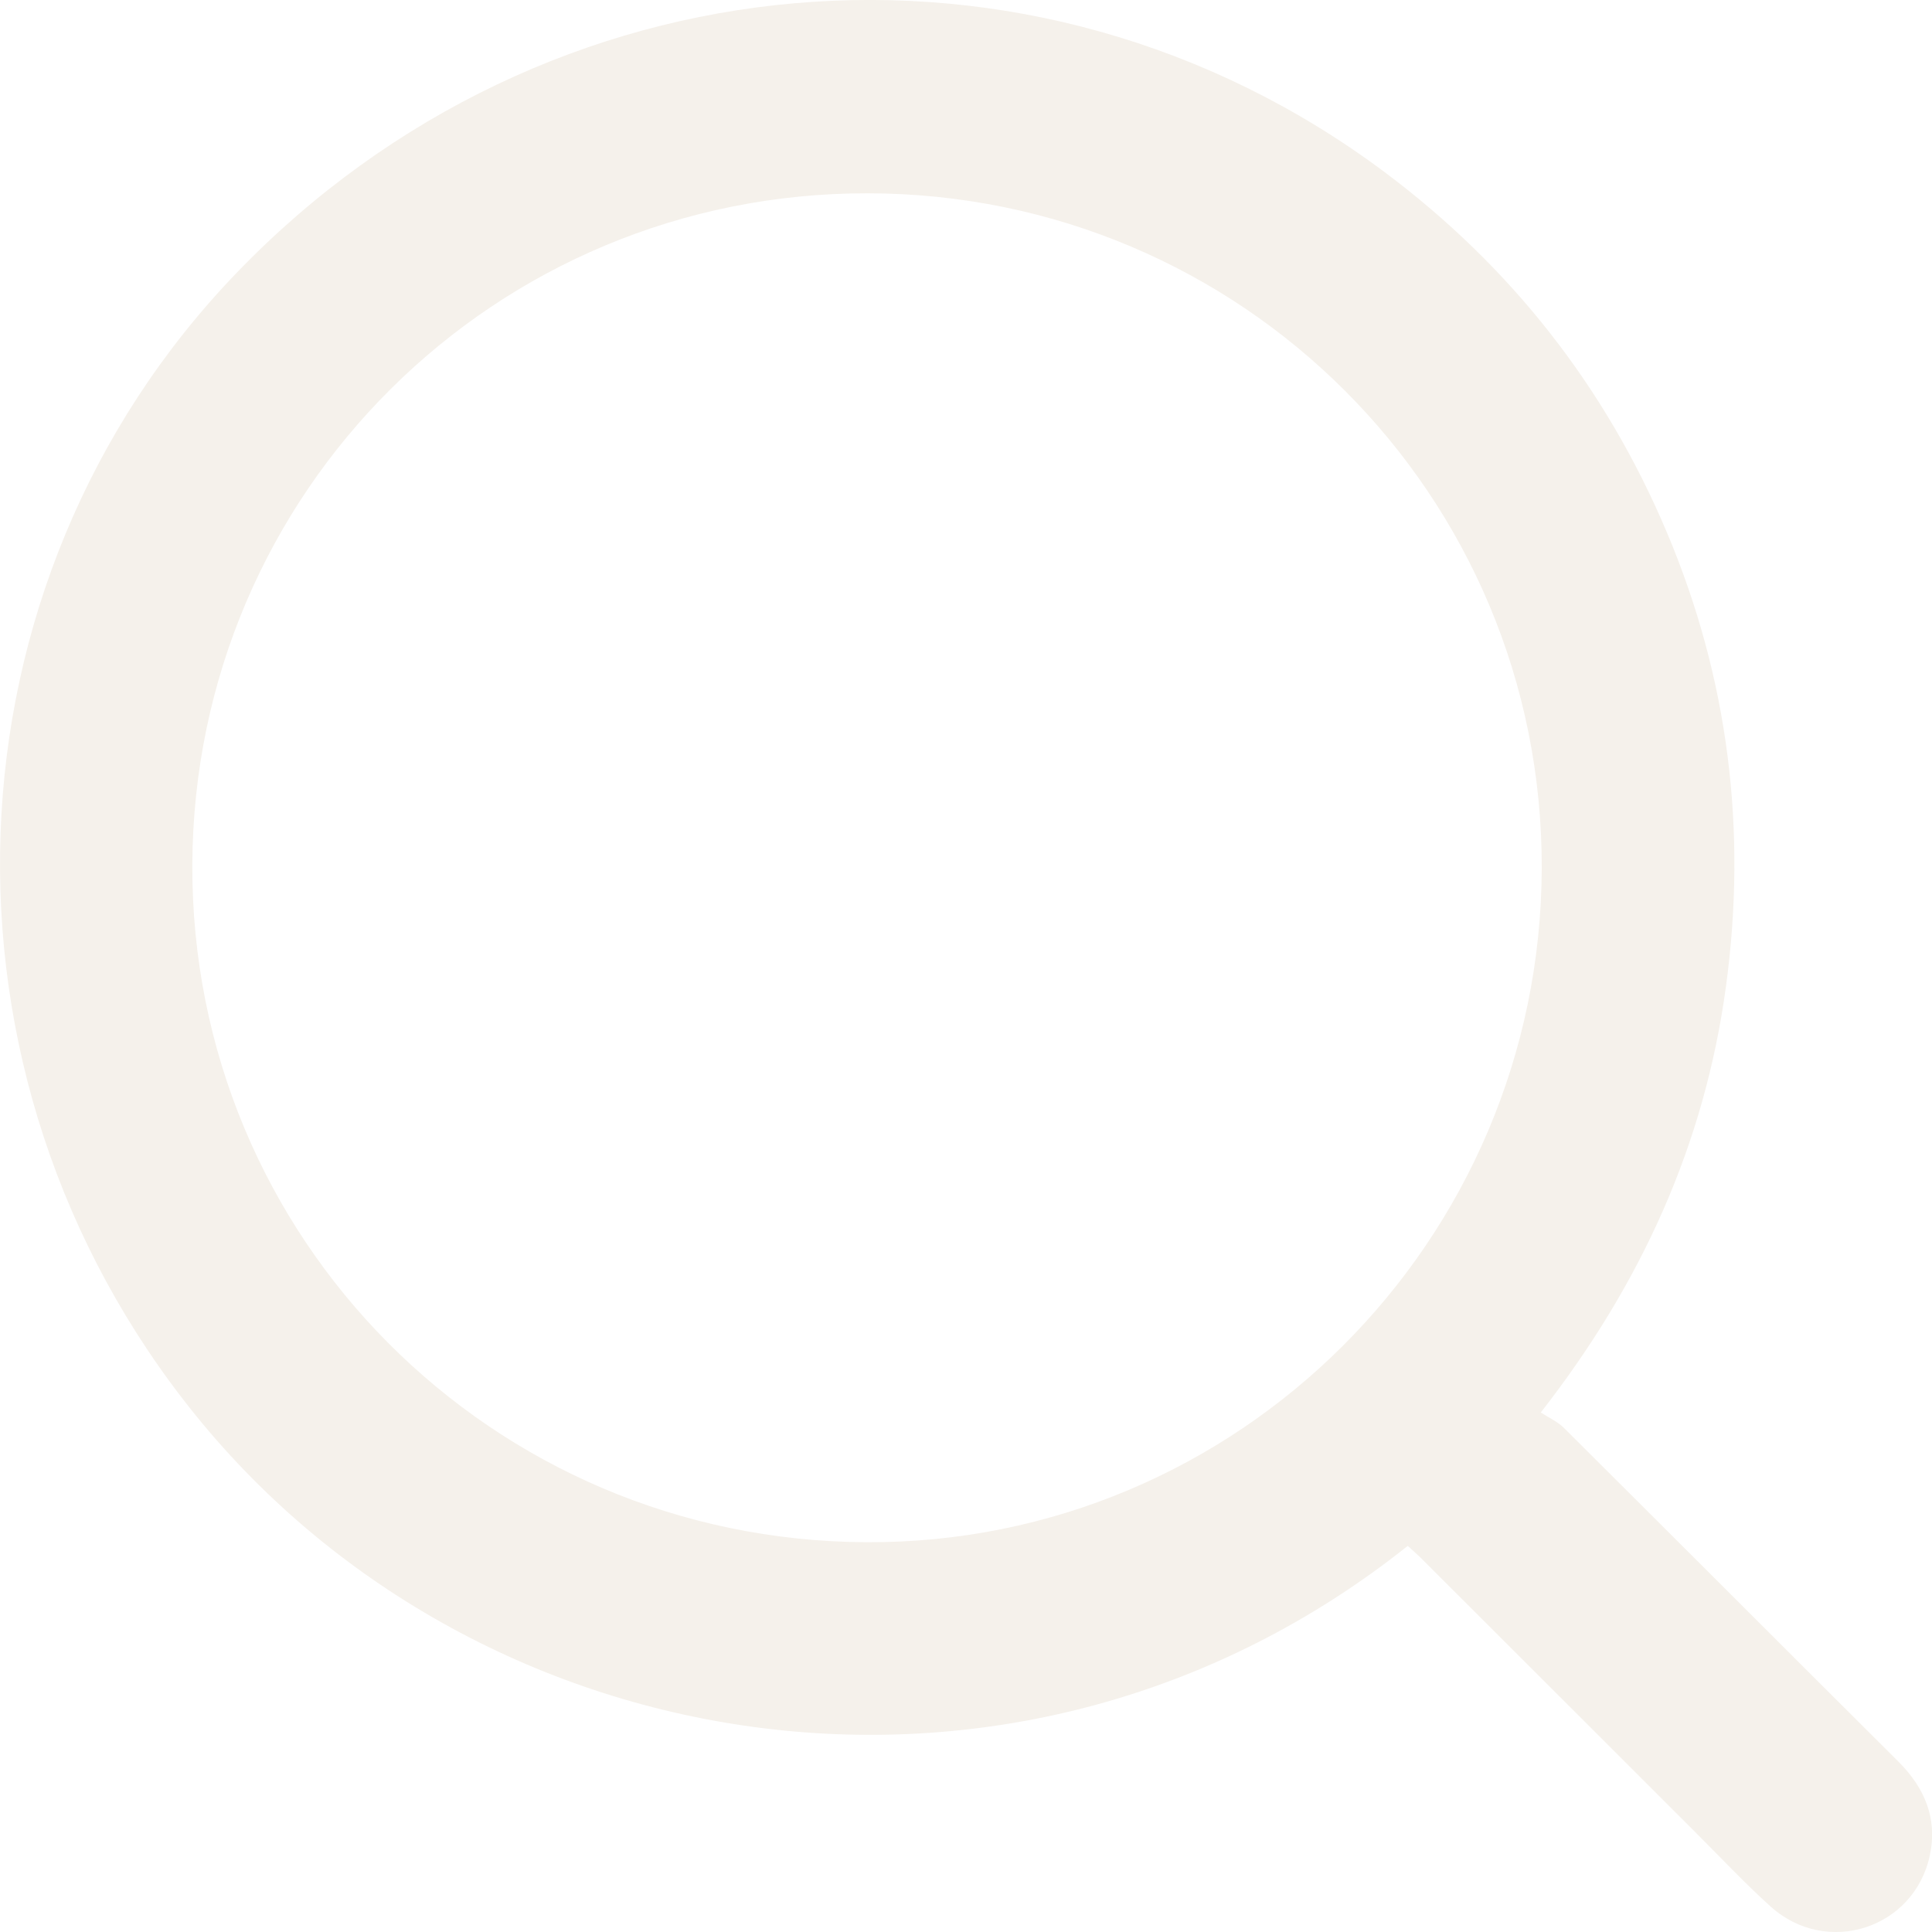
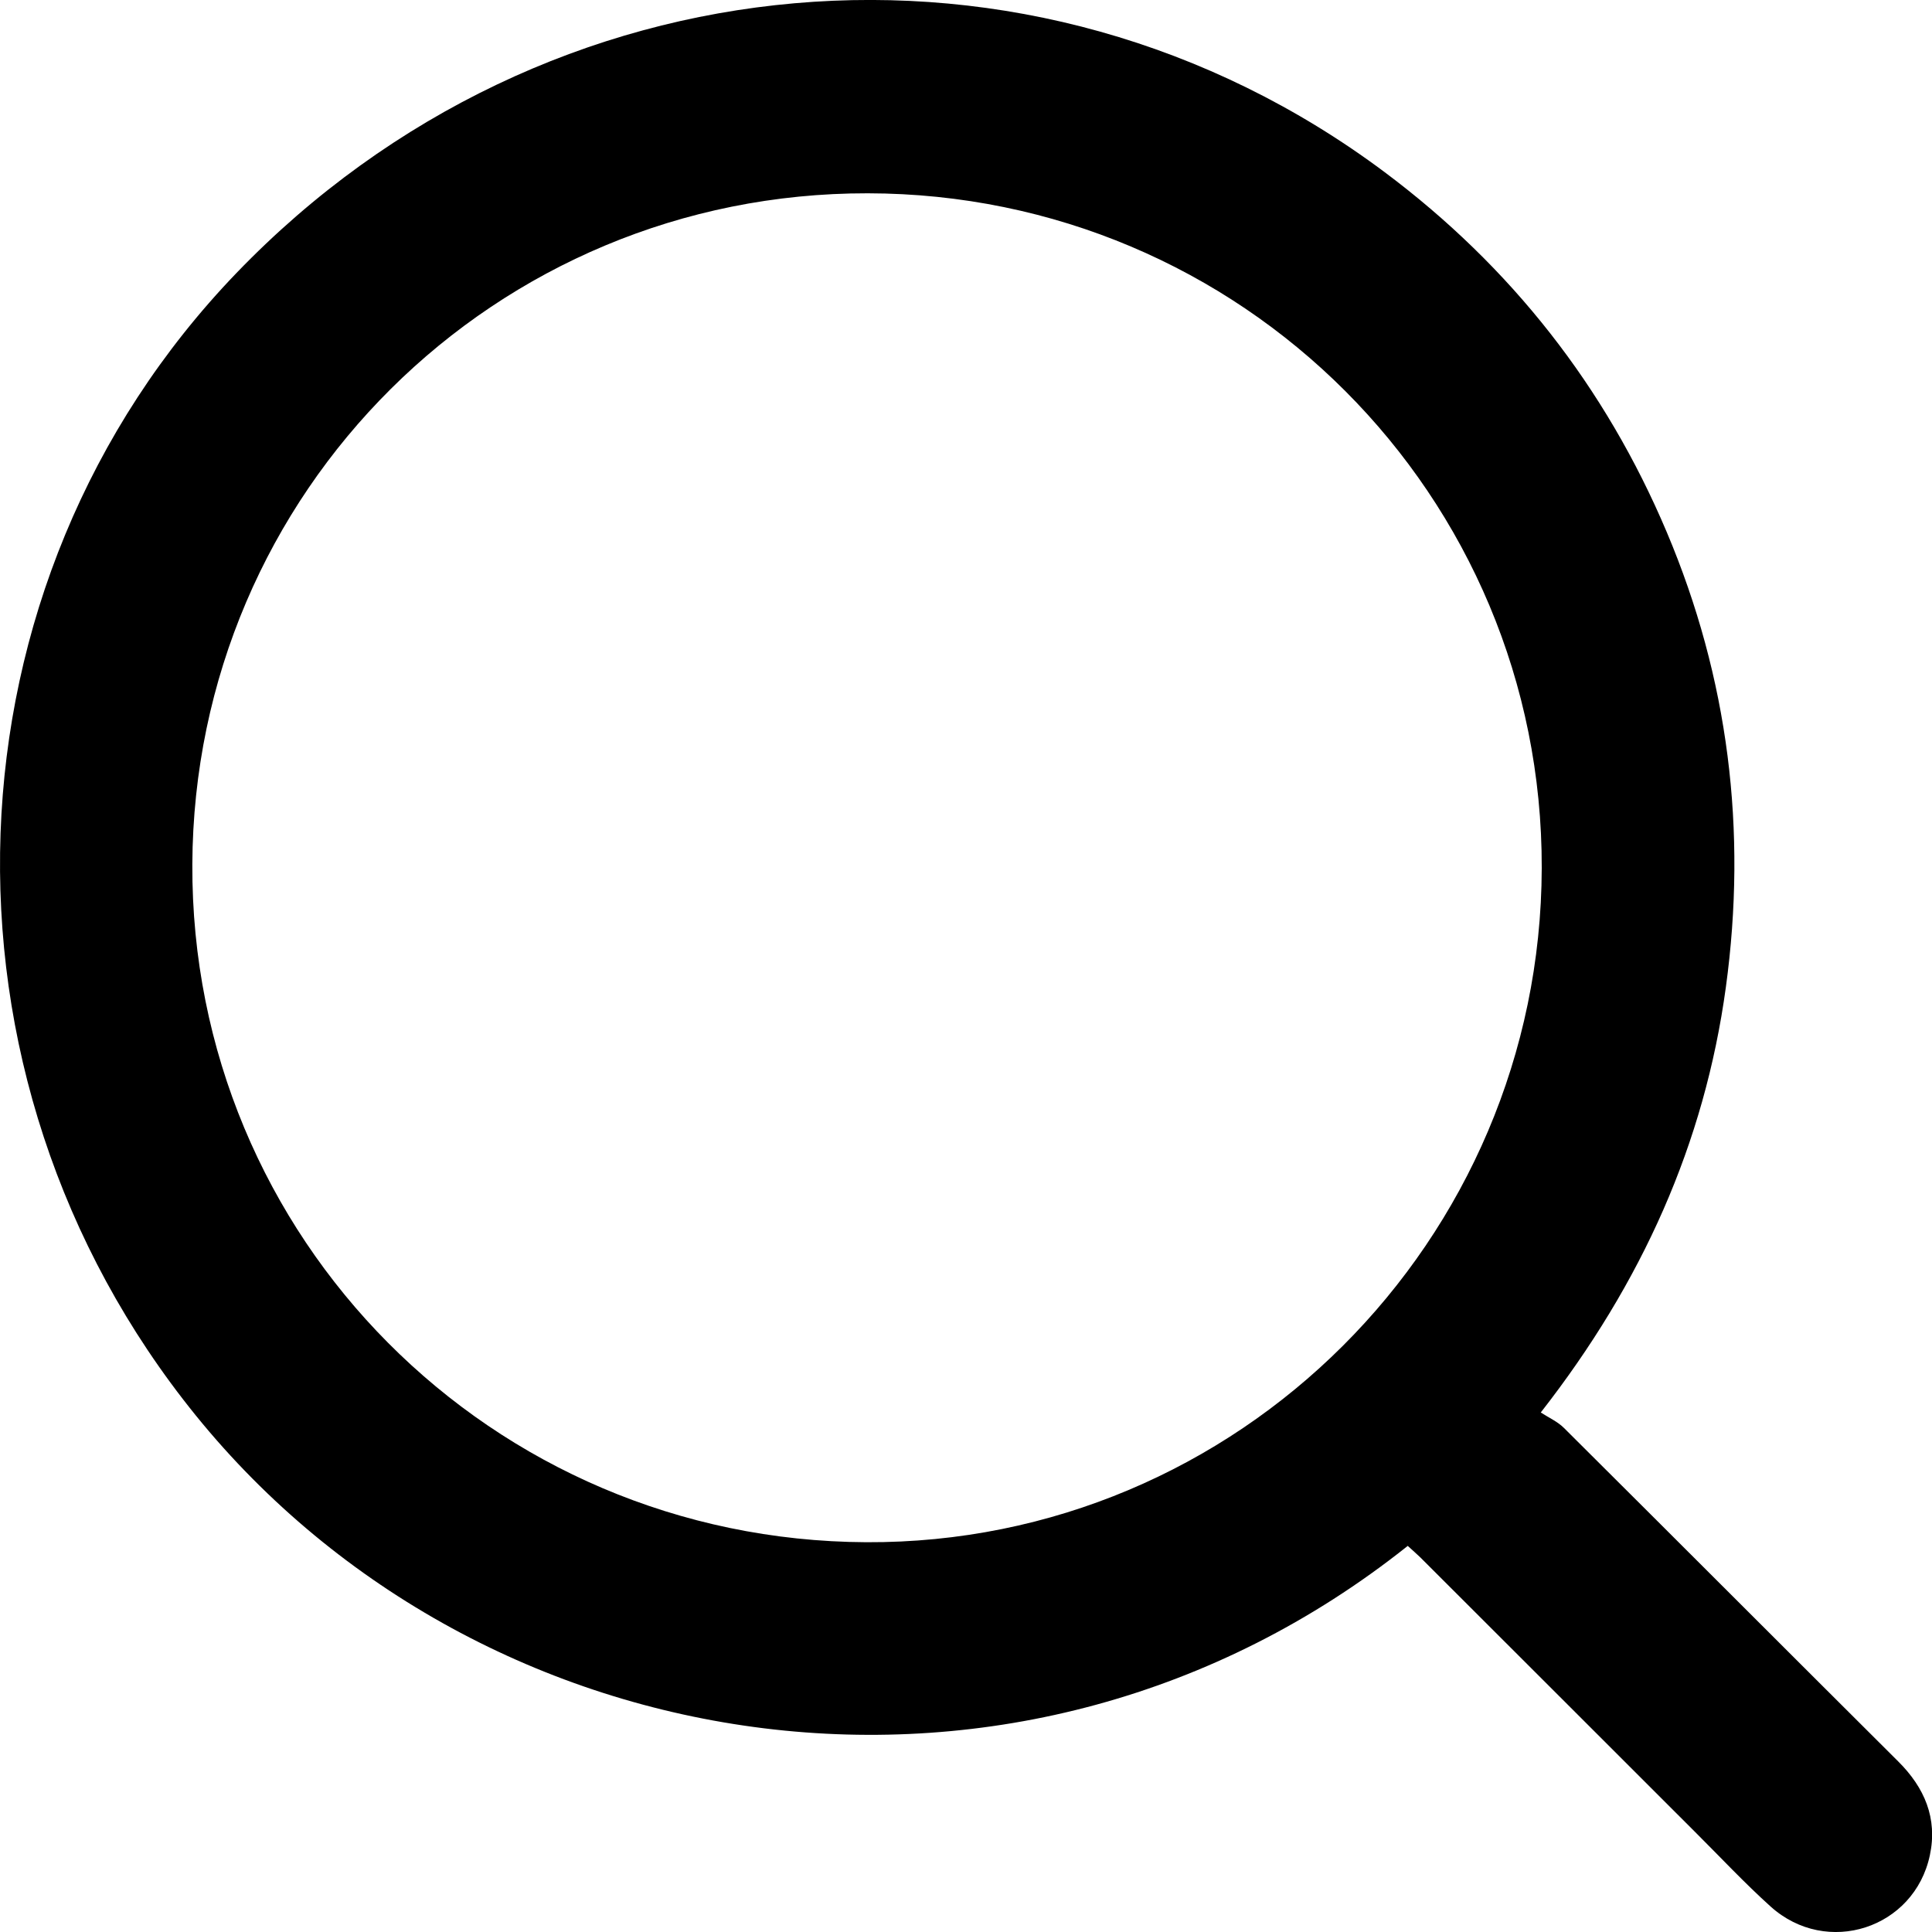
<svg xmlns="http://www.w3.org/2000/svg" width="20" height="20" viewBox="0 0 20 20" fill="none">
-   <path d="M14.573 16.003C10.575 19.186 4.988 18.306 2.028 14.654C-0.828 11.129 -0.649 6.043 2.449 2.825C5.651 -0.501 10.685 -0.945 14.335 1.783C15.642 2.761 16.618 4.004 17.254 5.508C17.894 7.022 18.088 8.597 17.866 10.22C17.645 11.837 17 13.277 15.95 14.622C16.035 14.677 16.125 14.717 16.19 14.782C17.345 15.931 18.495 17.084 19.649 18.233C19.923 18.505 20.059 18.823 19.978 19.205C19.817 19.965 18.911 20.259 18.33 19.737C18.058 19.492 17.807 19.223 17.548 18.965C16.6 18.018 15.653 17.07 14.704 16.123C14.665 16.085 14.624 16.05 14.573 16.003ZM15.96 8.987C15.97 5.127 12.853 2.006 8.983 2.001C5.123 1.995 2.008 5.091 1.991 8.948C1.974 12.817 5.085 15.947 8.968 15.965C12.812 15.983 15.95 12.85 15.96 8.987Z" fill="#F5F1EB" />
+   <path d="M14.573 16.003C10.575 19.186 4.988 18.306 2.028 14.654C-0.828 11.129 -0.649 6.043 2.449 2.825C5.651 -0.501 10.685 -0.945 14.335 1.783C15.642 2.761 16.618 4.004 17.254 5.508C17.894 7.022 18.088 8.597 17.866 10.22C17.645 11.837 17 13.277 15.95 14.622C16.035 14.677 16.125 14.717 16.19 14.782C17.345 15.931 18.495 17.084 19.649 18.233C19.923 18.505 20.059 18.823 19.978 19.205C19.817 19.965 18.911 20.259 18.33 19.737C18.058 19.492 17.807 19.223 17.548 18.965C16.6 18.018 15.653 17.07 14.704 16.123C14.665 16.085 14.624 16.05 14.573 16.003ZM15.96 8.987C15.97 5.127 12.853 2.006 8.983 2.001C5.123 1.995 2.008 5.091 1.991 8.948C1.974 12.817 5.085 15.947 8.968 15.965C12.812 15.983 15.95 12.85 15.96 8.987Z" fill="currentColor" />
</svg>
